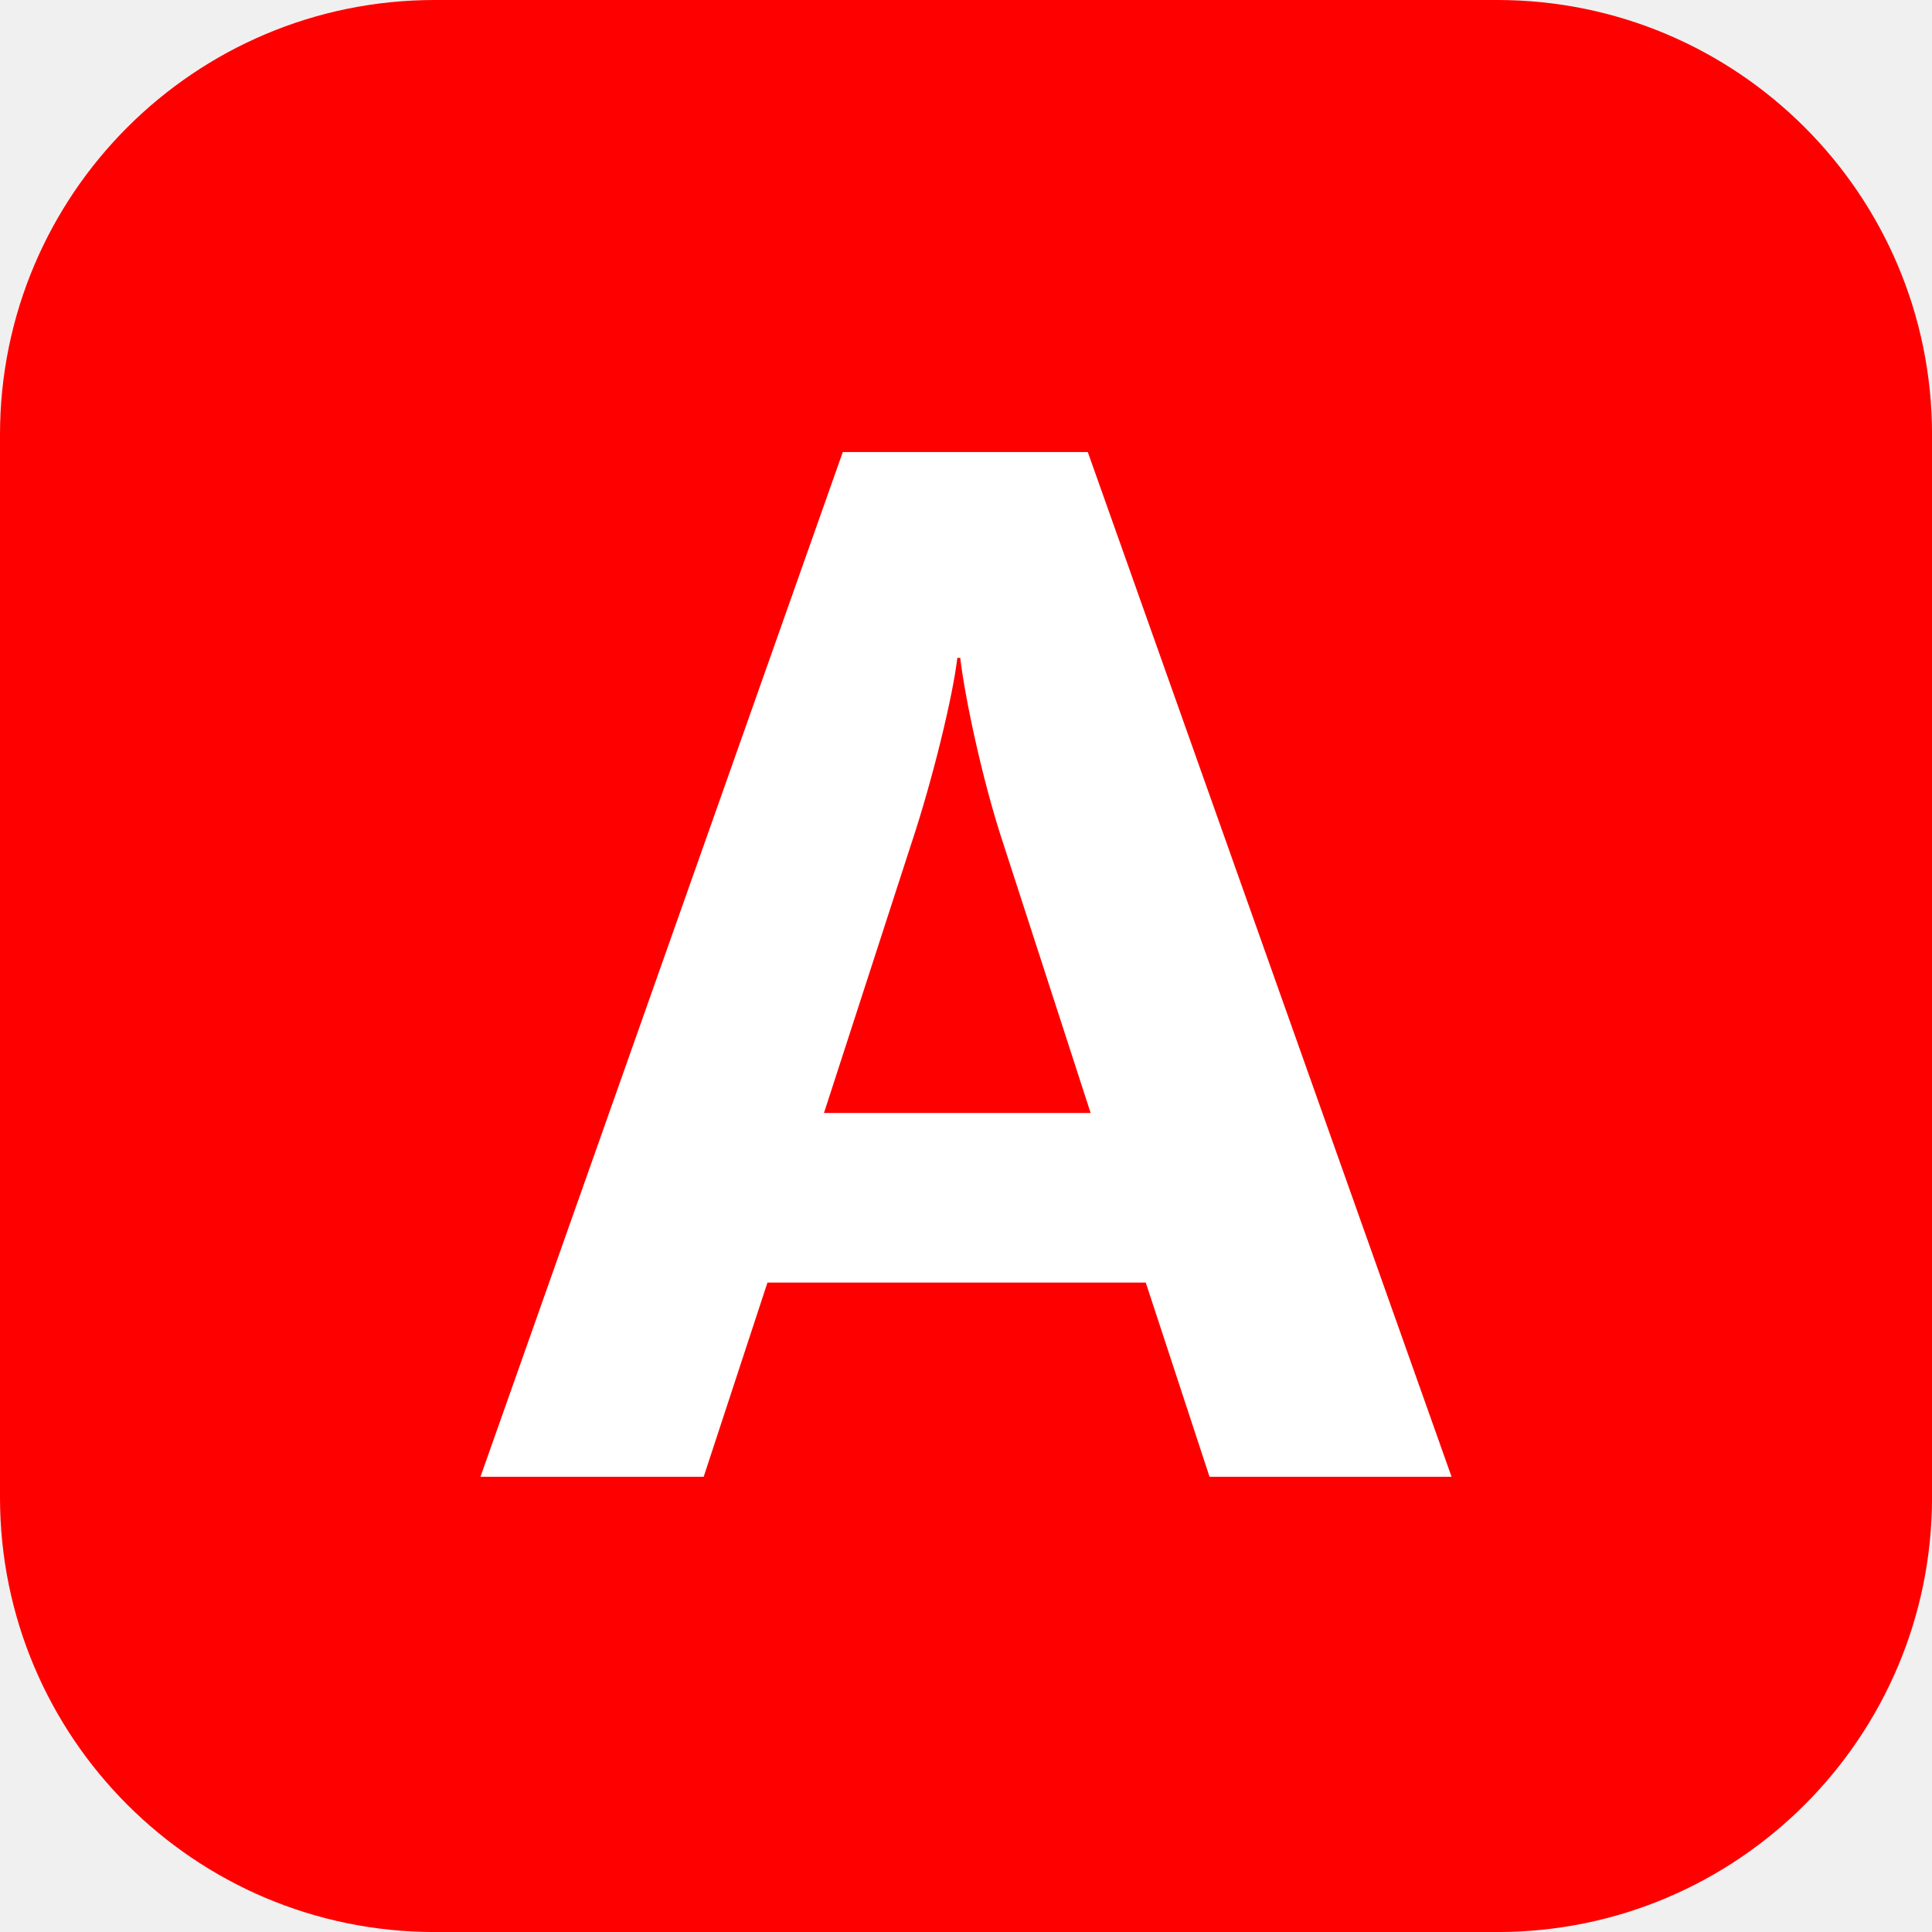
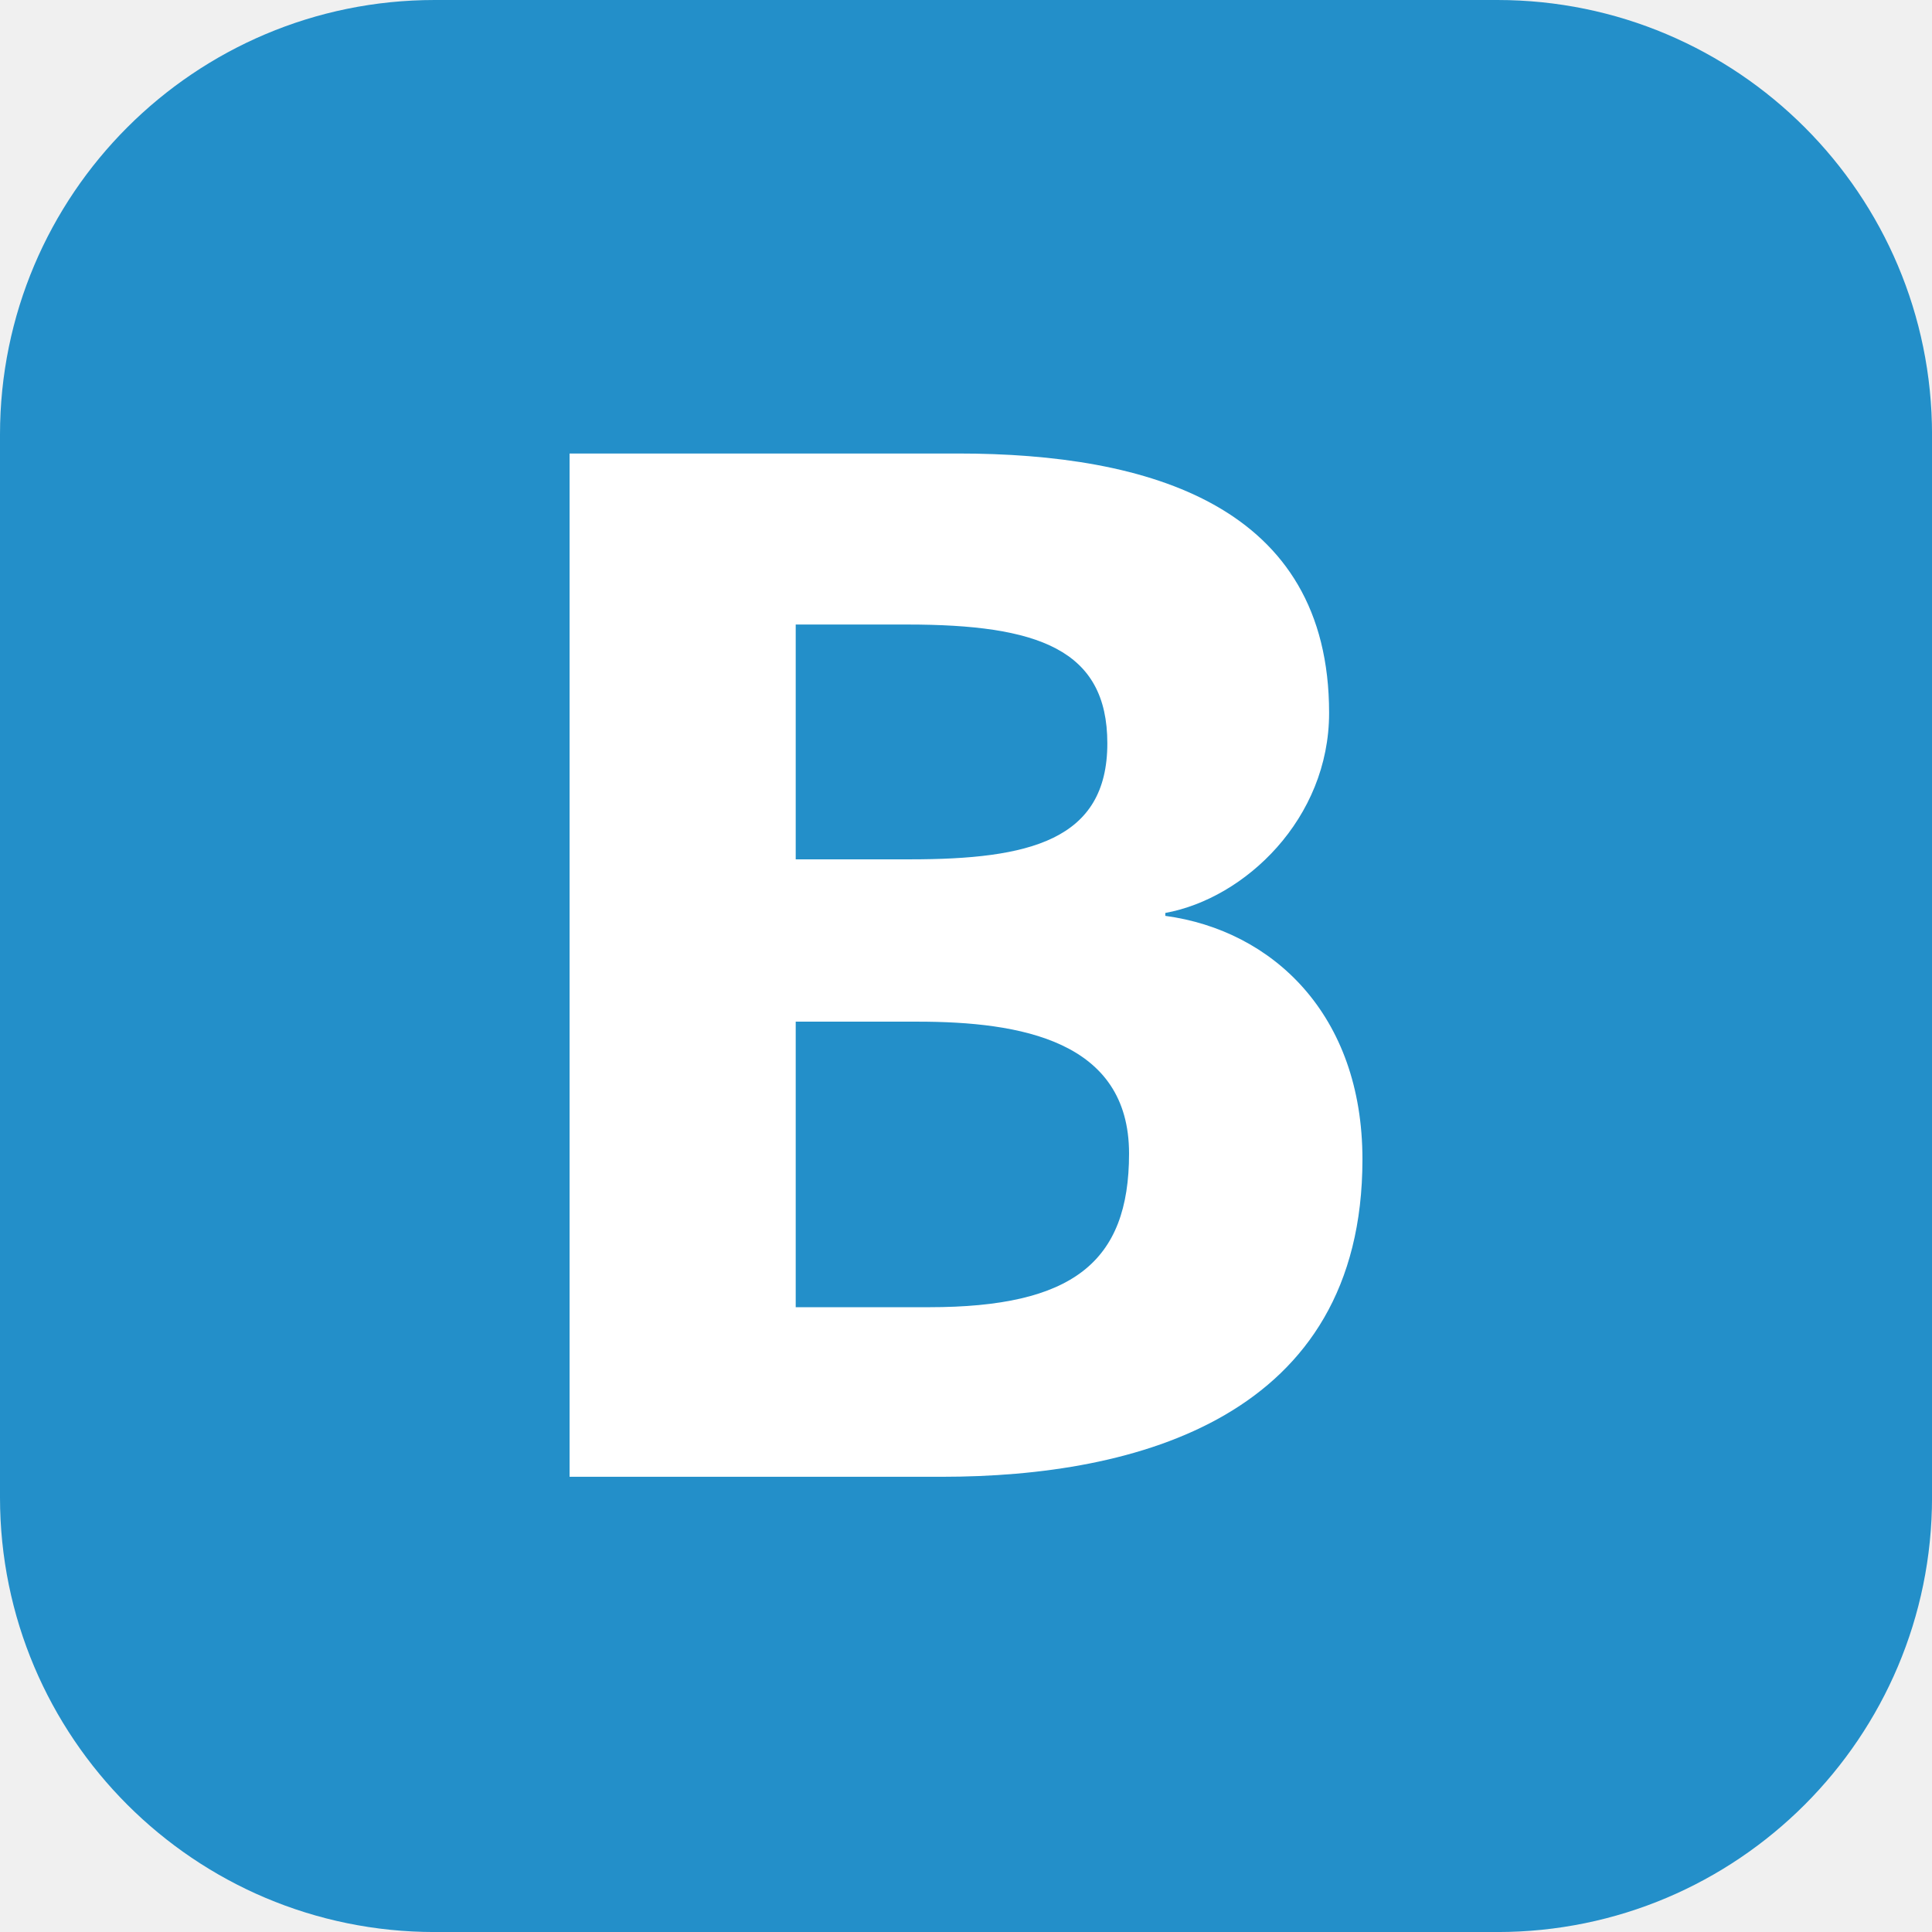
<svg xmlns="http://www.w3.org/2000/svg" xmlns:xlink="http://www.w3.org/1999/xlink" version="1.1" id="Calque_1" x="0px" y="0px" width="283.46px" height="283.46px" viewBox="0 0 283.46 283.46" style="enable-background:new 0 0 283.46 283.46;" xml:space="preserve">
  <g>
    <defs>
      <rect id="SVGID_1_" width="283.46" height="283.46" />
    </defs>
    <clipPath id="SVGID_2_">
      <use xlink:href="#SVGID_1_" style="overflow:visible;" />
    </clipPath>
-     <path style="clip-path:url(#SVGID_2_);fill:#FF0000;" d="M219.685,283.465H63.78c-35.224,0-63.78-28.556-63.78-63.78V63.779   C0,28.555,28.556,0,63.78,0h155.905c35.225,0,63.78,28.555,63.78,63.779v155.906C283.465,254.909,254.909,283.465,219.685,283.465" />
-     <path style="clip-path:url(#SVGID_2_);fill:#FFFFFF;" d="M177.461,216.671l-9.357-28.494H112.6l-9.358,28.494h-32.75   l53.161-150.346h35.946l53.374,150.346H177.461z M147.259,123.955c-3.188-9.57-5.735-21.901-6.375-27.433h-0.425   c-0.639,5.532-3.614,17.863-6.81,27.433l-12.757,39.342h39.125L147.259,123.955z" />
+     <path style="clip-path:url(#SVGID_2_);fill:#238FC9;" d="M219.685,283.465H63.78c-35.224,0-63.78-28.556-63.78-63.78V63.779   C0,28.555,28.556,0,63.78,0h155.905c35.225,0,63.78,28.555,63.78,63.779v155.906C283.465,254.909,254.909,283.465,219.685,283.465" />
+     <path style="clip-path:url(#SVGID_2_);fill:#FFFFFF;" d="M138.221,216.671H83.569V66.538h56.996   c28.063,0,54.439,7.657,54.439,38.064c0,15.527-12.341,27.219-24.032,29.345v0.427c15.731,2.126,28.924,14.461,28.924,35.728   C199.896,207.952,166.719,216.671,138.221,216.671 M133.116,91.63h-16.37v34.451h16.797c17.436,0,28.924-2.766,28.924-17.015   C162.467,95.249,152.257,91.63,133.116,91.63 M134.608,149.896h-17.862v41.895h19.567c21.048,0,29.34-6.592,29.34-22.541   C165.653,152.661,149.709,149.896,134.608,149.896" />
  </g>
</svg>
